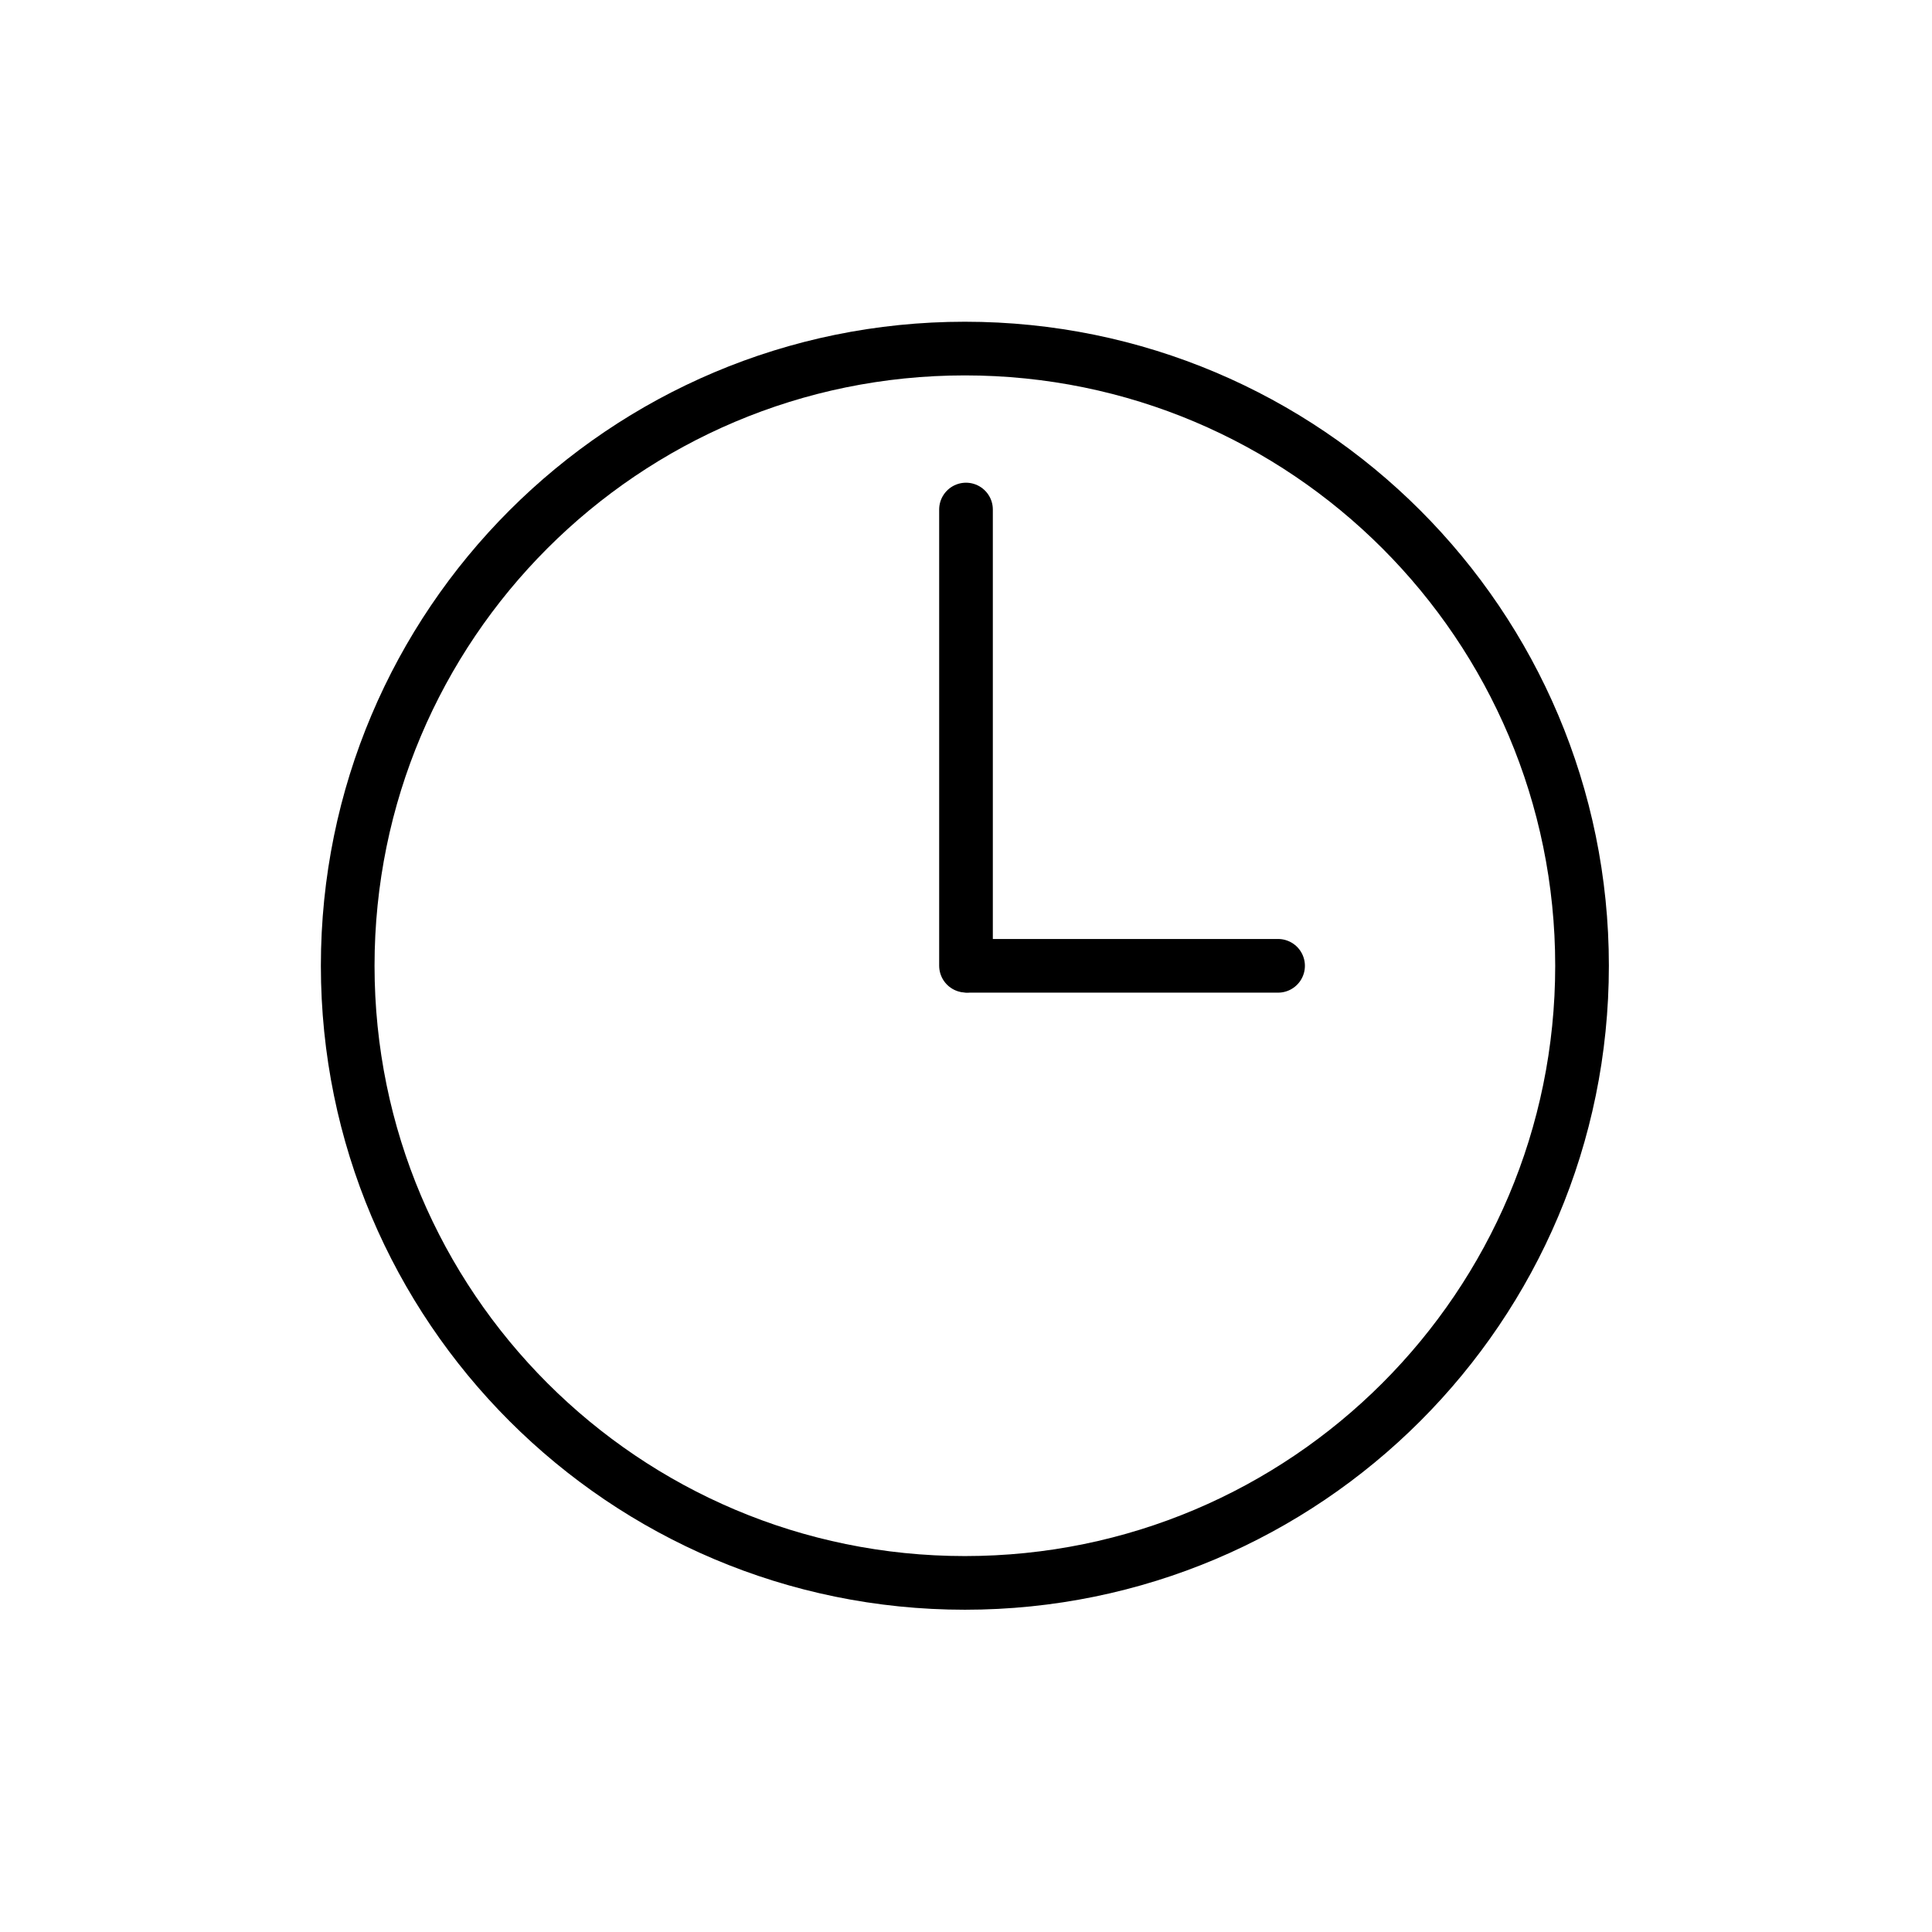
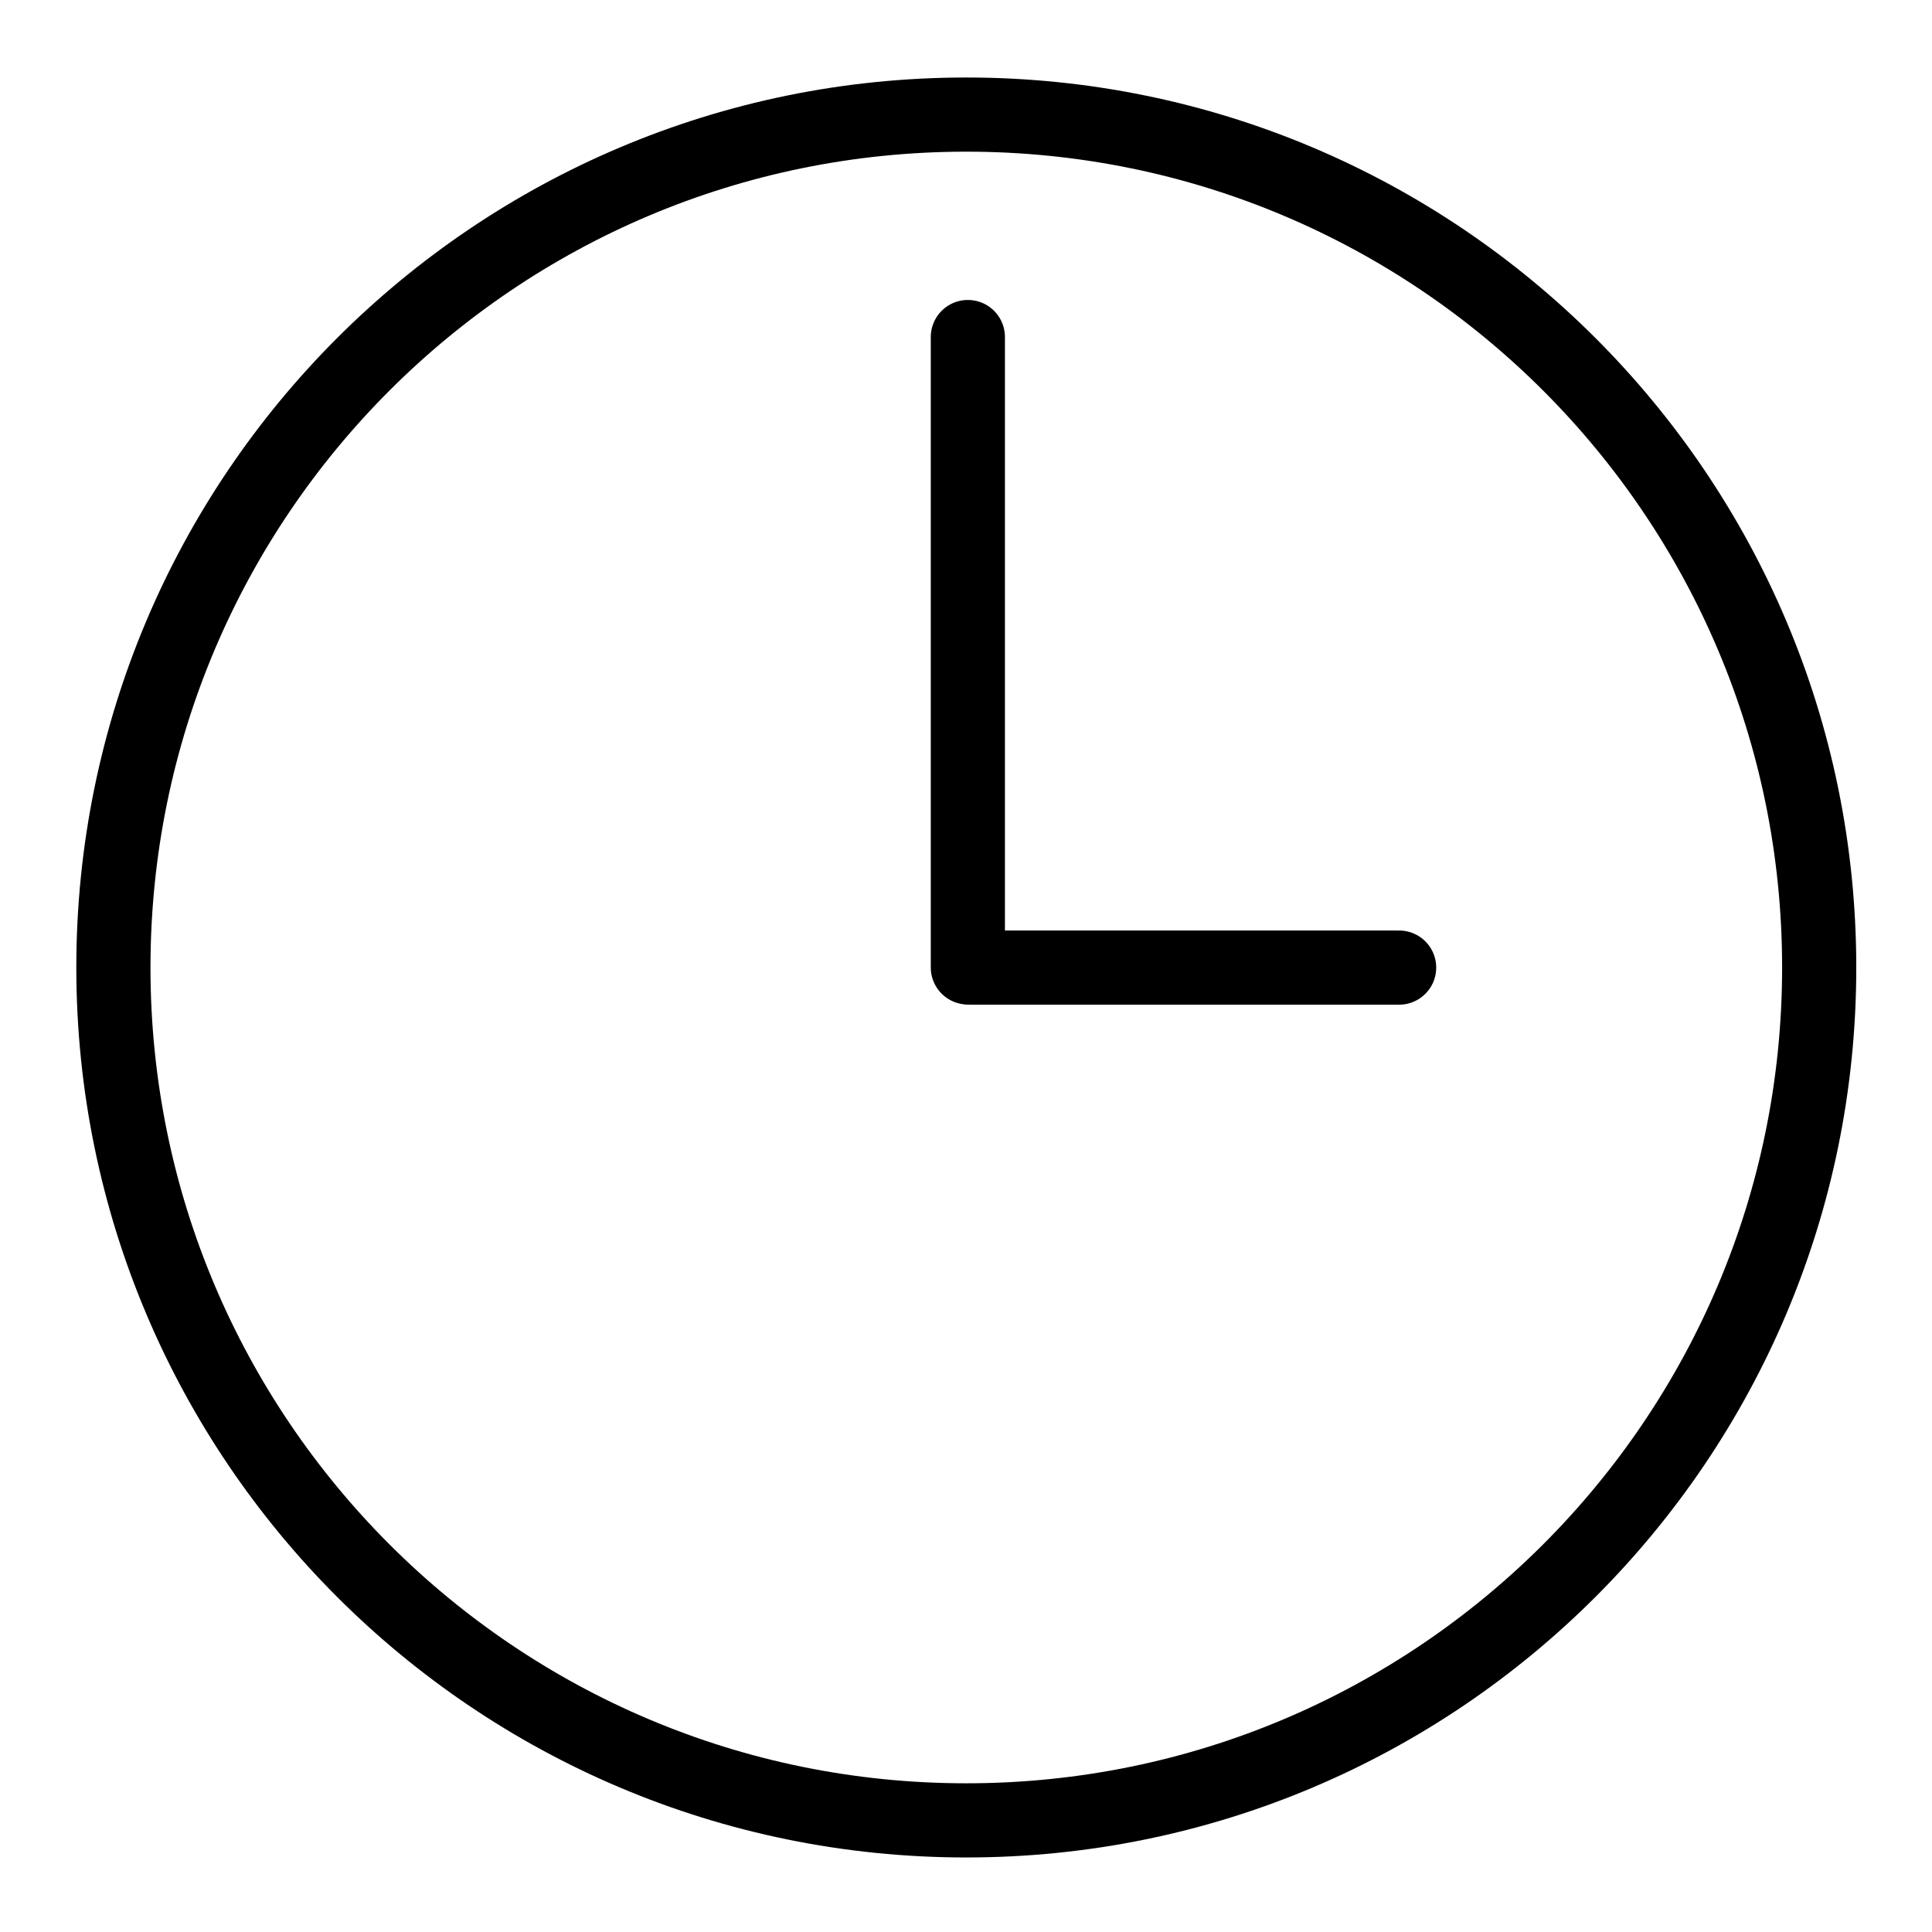
- <svg xmlns="http://www.w3.org/2000/svg" id="emoji" viewBox="0 0 72 72">
+ <svg xmlns="http://www.w3.org/2000/svg" id="emoji" viewBox="9.9 9.9 52.1 52.1">
  <g id="line">
    <circle fill="none" stroke="#000000" stroke-width="2" stroke-linecap="round" stroke-linejoin="round" stroke-miterlimit="10" cx="35.958" cy="35.99" r="23" />
    <line fill="none" stroke="#000000" stroke-width="2" stroke-linecap="round" stroke-linejoin="round" stroke-miterlimit="10" x1="36" y1="18.989" x2="36" y2="35.989" />
    <line fill="none" stroke="#000000" stroke-width="2" stroke-linecap="round" stroke-linejoin="round" stroke-miterlimit="10" x1="47.63" y1="35.993" x2="36.083" y2="35.993" />
  </g>
</svg>
